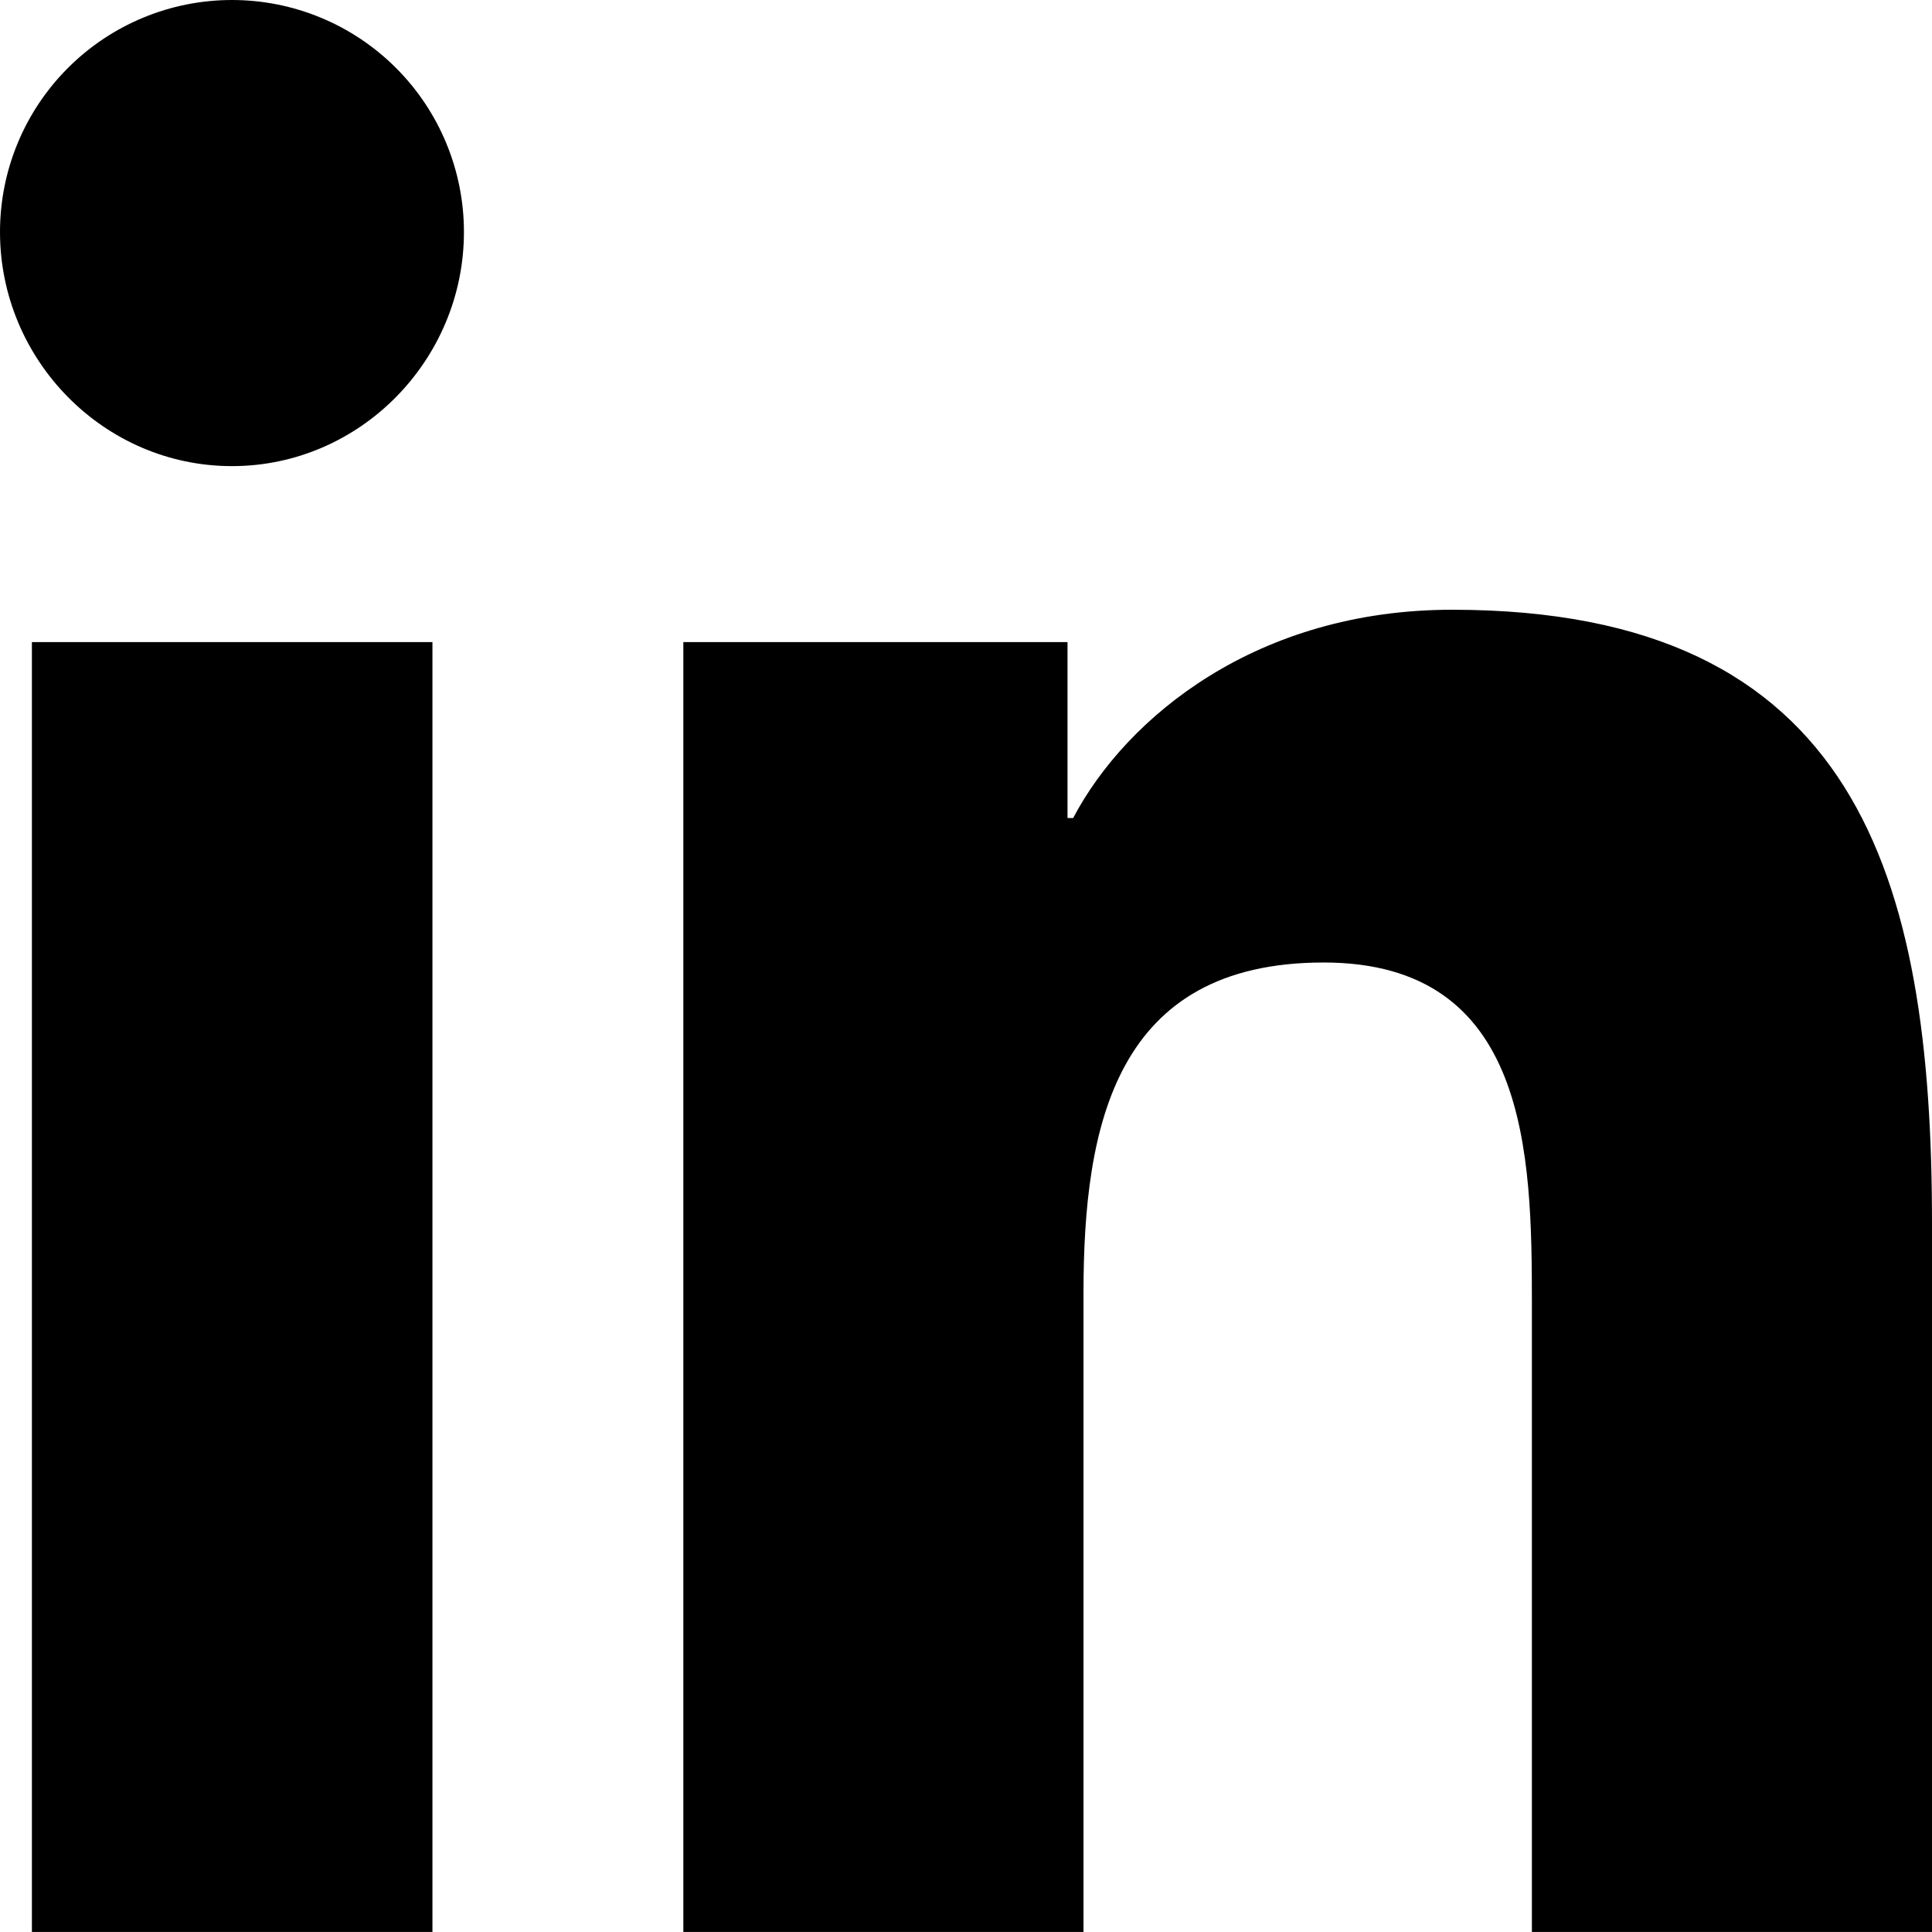
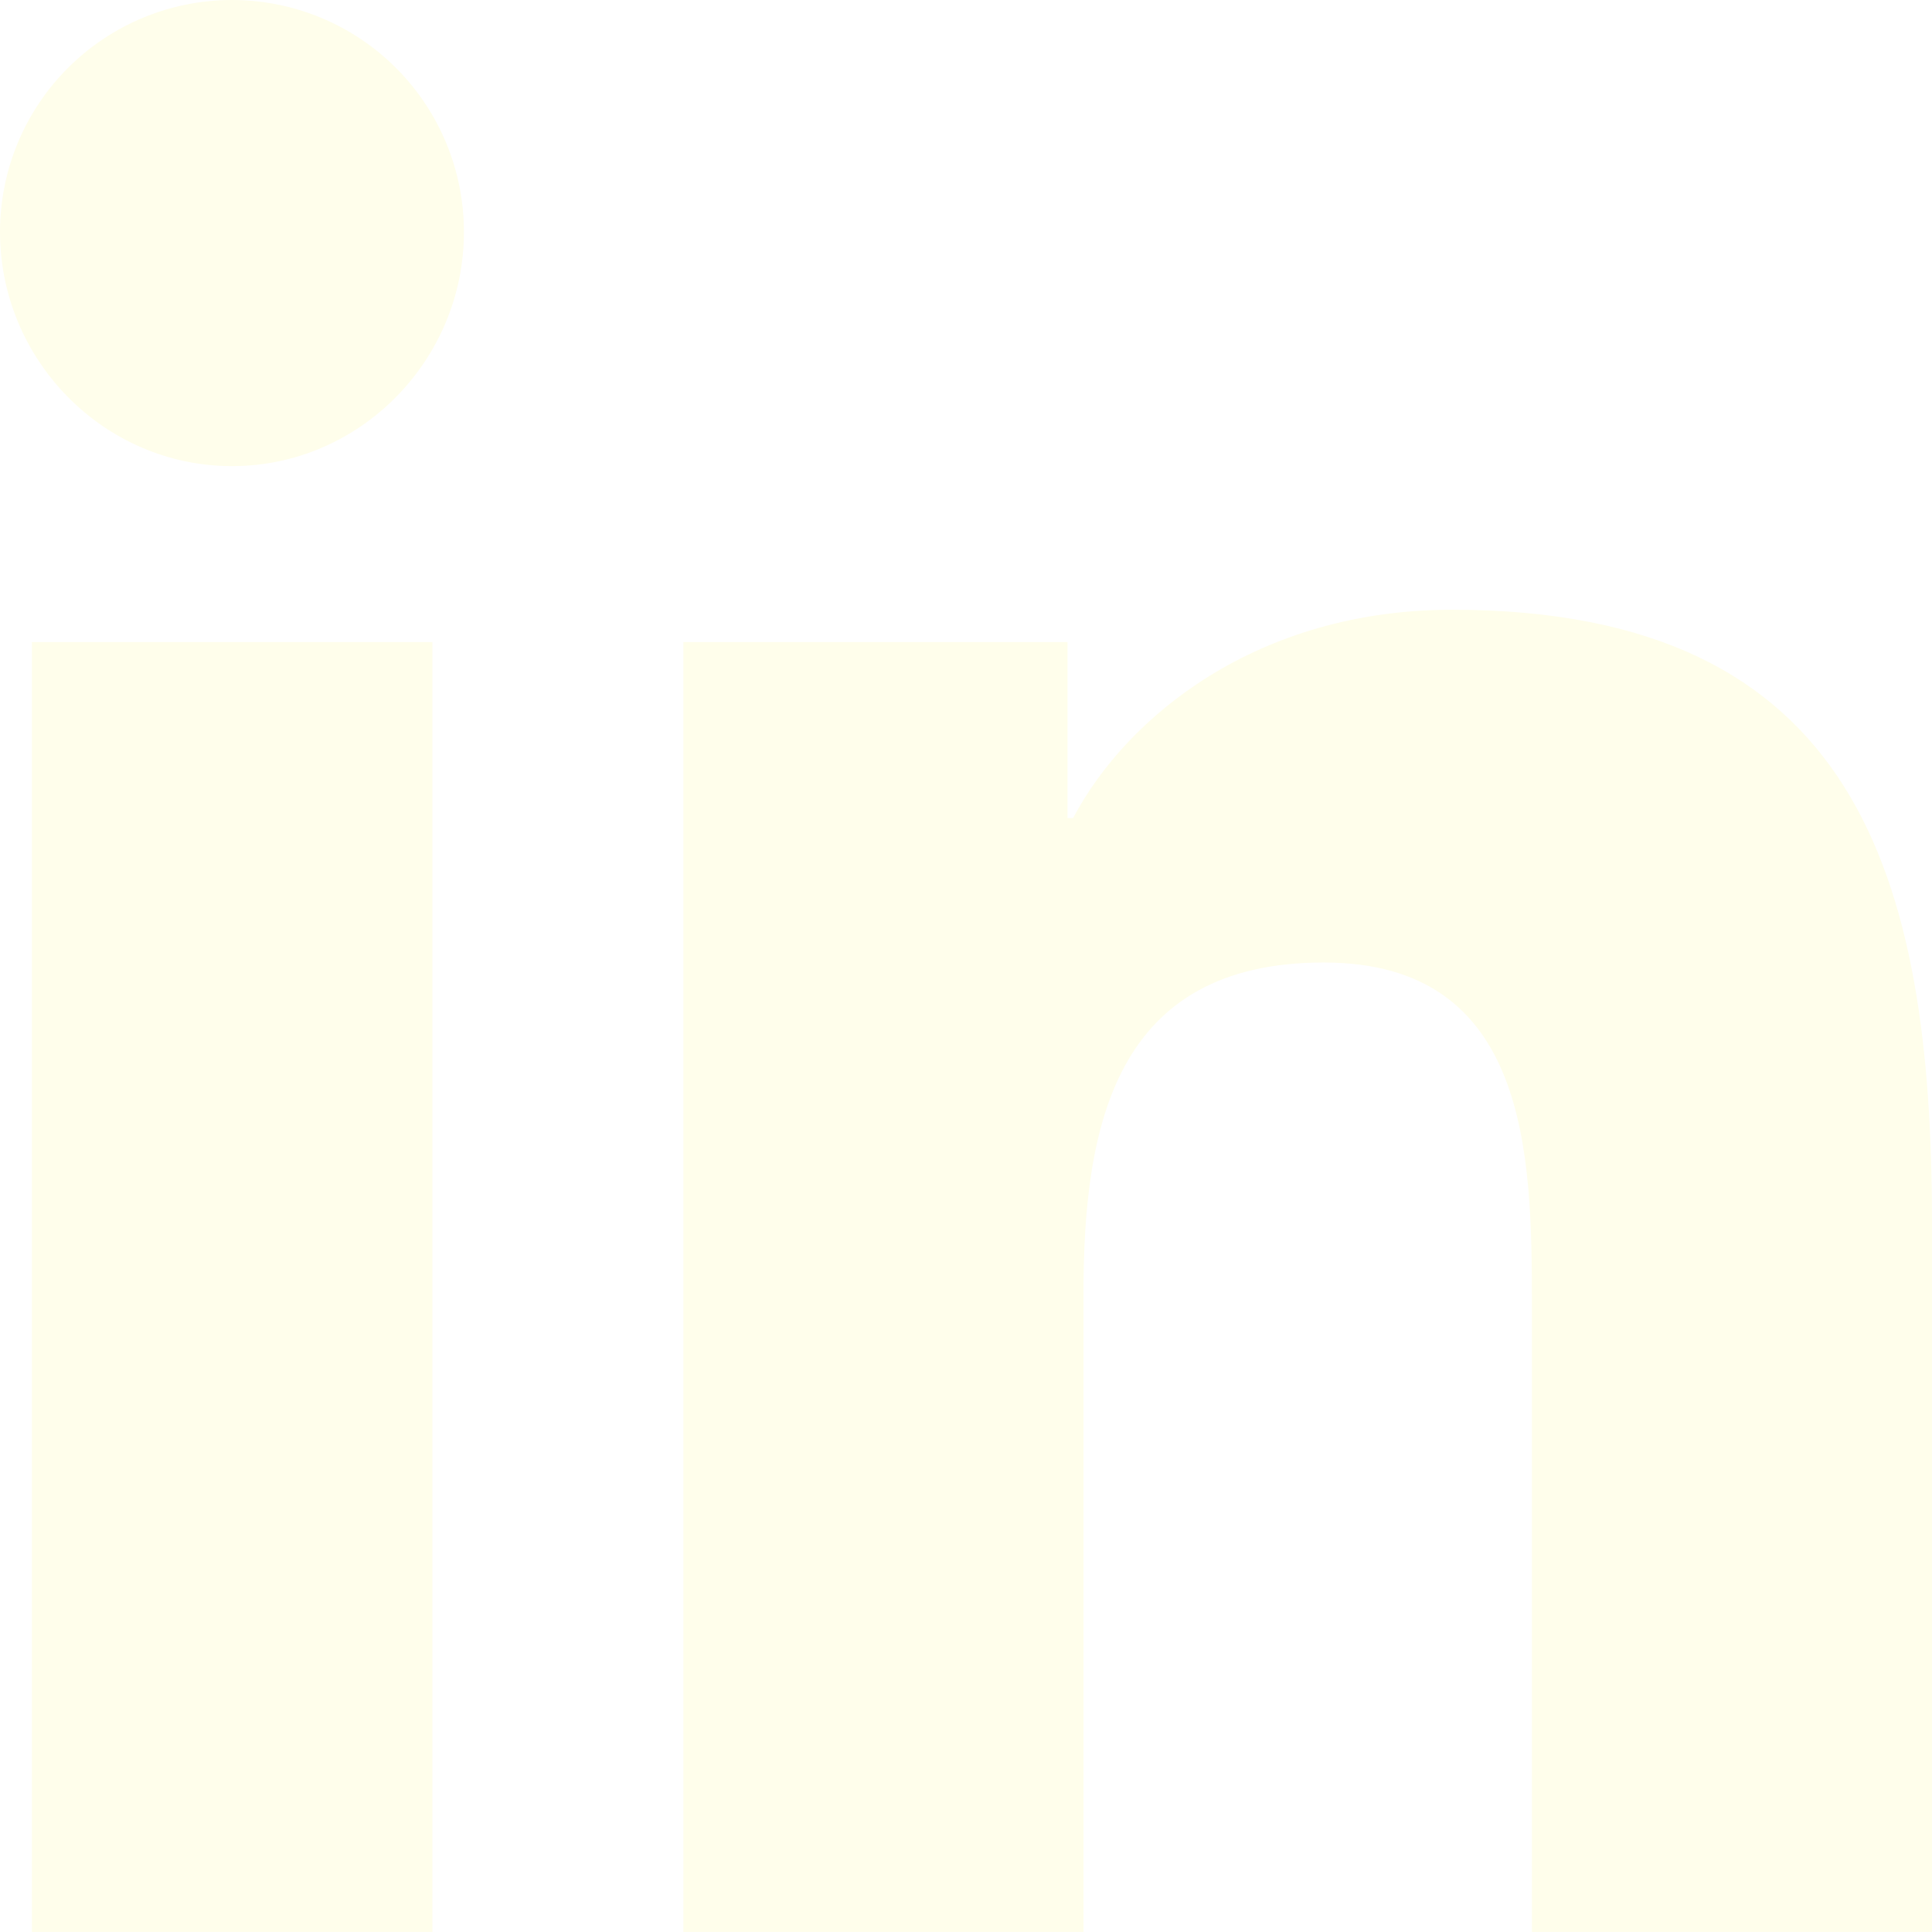
- <svg xmlns="http://www.w3.org/2000/svg" width="53" height="53" viewBox="0 0 53 53" fill="none">
-   <path d="M11.863 52.999H0.875V17.614H11.863V52.999ZM6.364 12.787C2.85 12.787 0 9.877 0 6.364C2.51489e-08 4.676 0.67 3.057 1.864 1.864C3.057 0.67 4.676 0 6.364 0C8.051 0 9.67 0.67 10.863 1.864C12.057 3.057 12.727 4.676 12.727 6.364C12.727 9.877 9.876 12.787 6.364 12.787ZM52.988 52.999H42.024V35.774C42.024 31.669 41.941 26.404 36.311 26.404C30.598 26.404 29.723 30.864 29.723 35.478V52.999H18.746V17.614H29.285V22.441H29.439C30.905 19.661 34.489 16.727 39.835 16.727C50.956 16.727 53 24.05 53 33.561V52.999H52.988Z" fill="black" />
+ <svg xmlns="http://www.w3.org/2000/svg" width="53" height="53" viewBox="0 0 53 53" fill="none" version="1.1" id="svg4">
+   <defs id="defs8" />
+   <path d="M11.863 52.999H0.875V17.614H11.863V52.999ZM6.364 12.787C2.85 12.787 0 9.877 0 6.364C2.51489e-08 4.676 0.67 3.057 1.864 1.864C3.057 0.67 4.676 0 6.364 0C8.051 0 9.67 0.67 10.863 1.864C12.057 3.057 12.727 4.676 12.727 6.364C12.727 9.877 9.876 12.787 6.364 12.787ZM52.988 52.999H42.024V35.774C42.024 31.669 41.941 26.404 36.311 26.404C30.598 26.404 29.723 30.864 29.723 35.478V52.999H18.746V17.614H29.285V22.441H29.439C30.905 19.661 34.489 16.727 39.835 16.727C50.956 16.727 53 24.05 53 33.561V52.999H52.988Z" fill="black" id="path2" style="fill:#fffeeb;fill-opacity:1" />
</svg>
